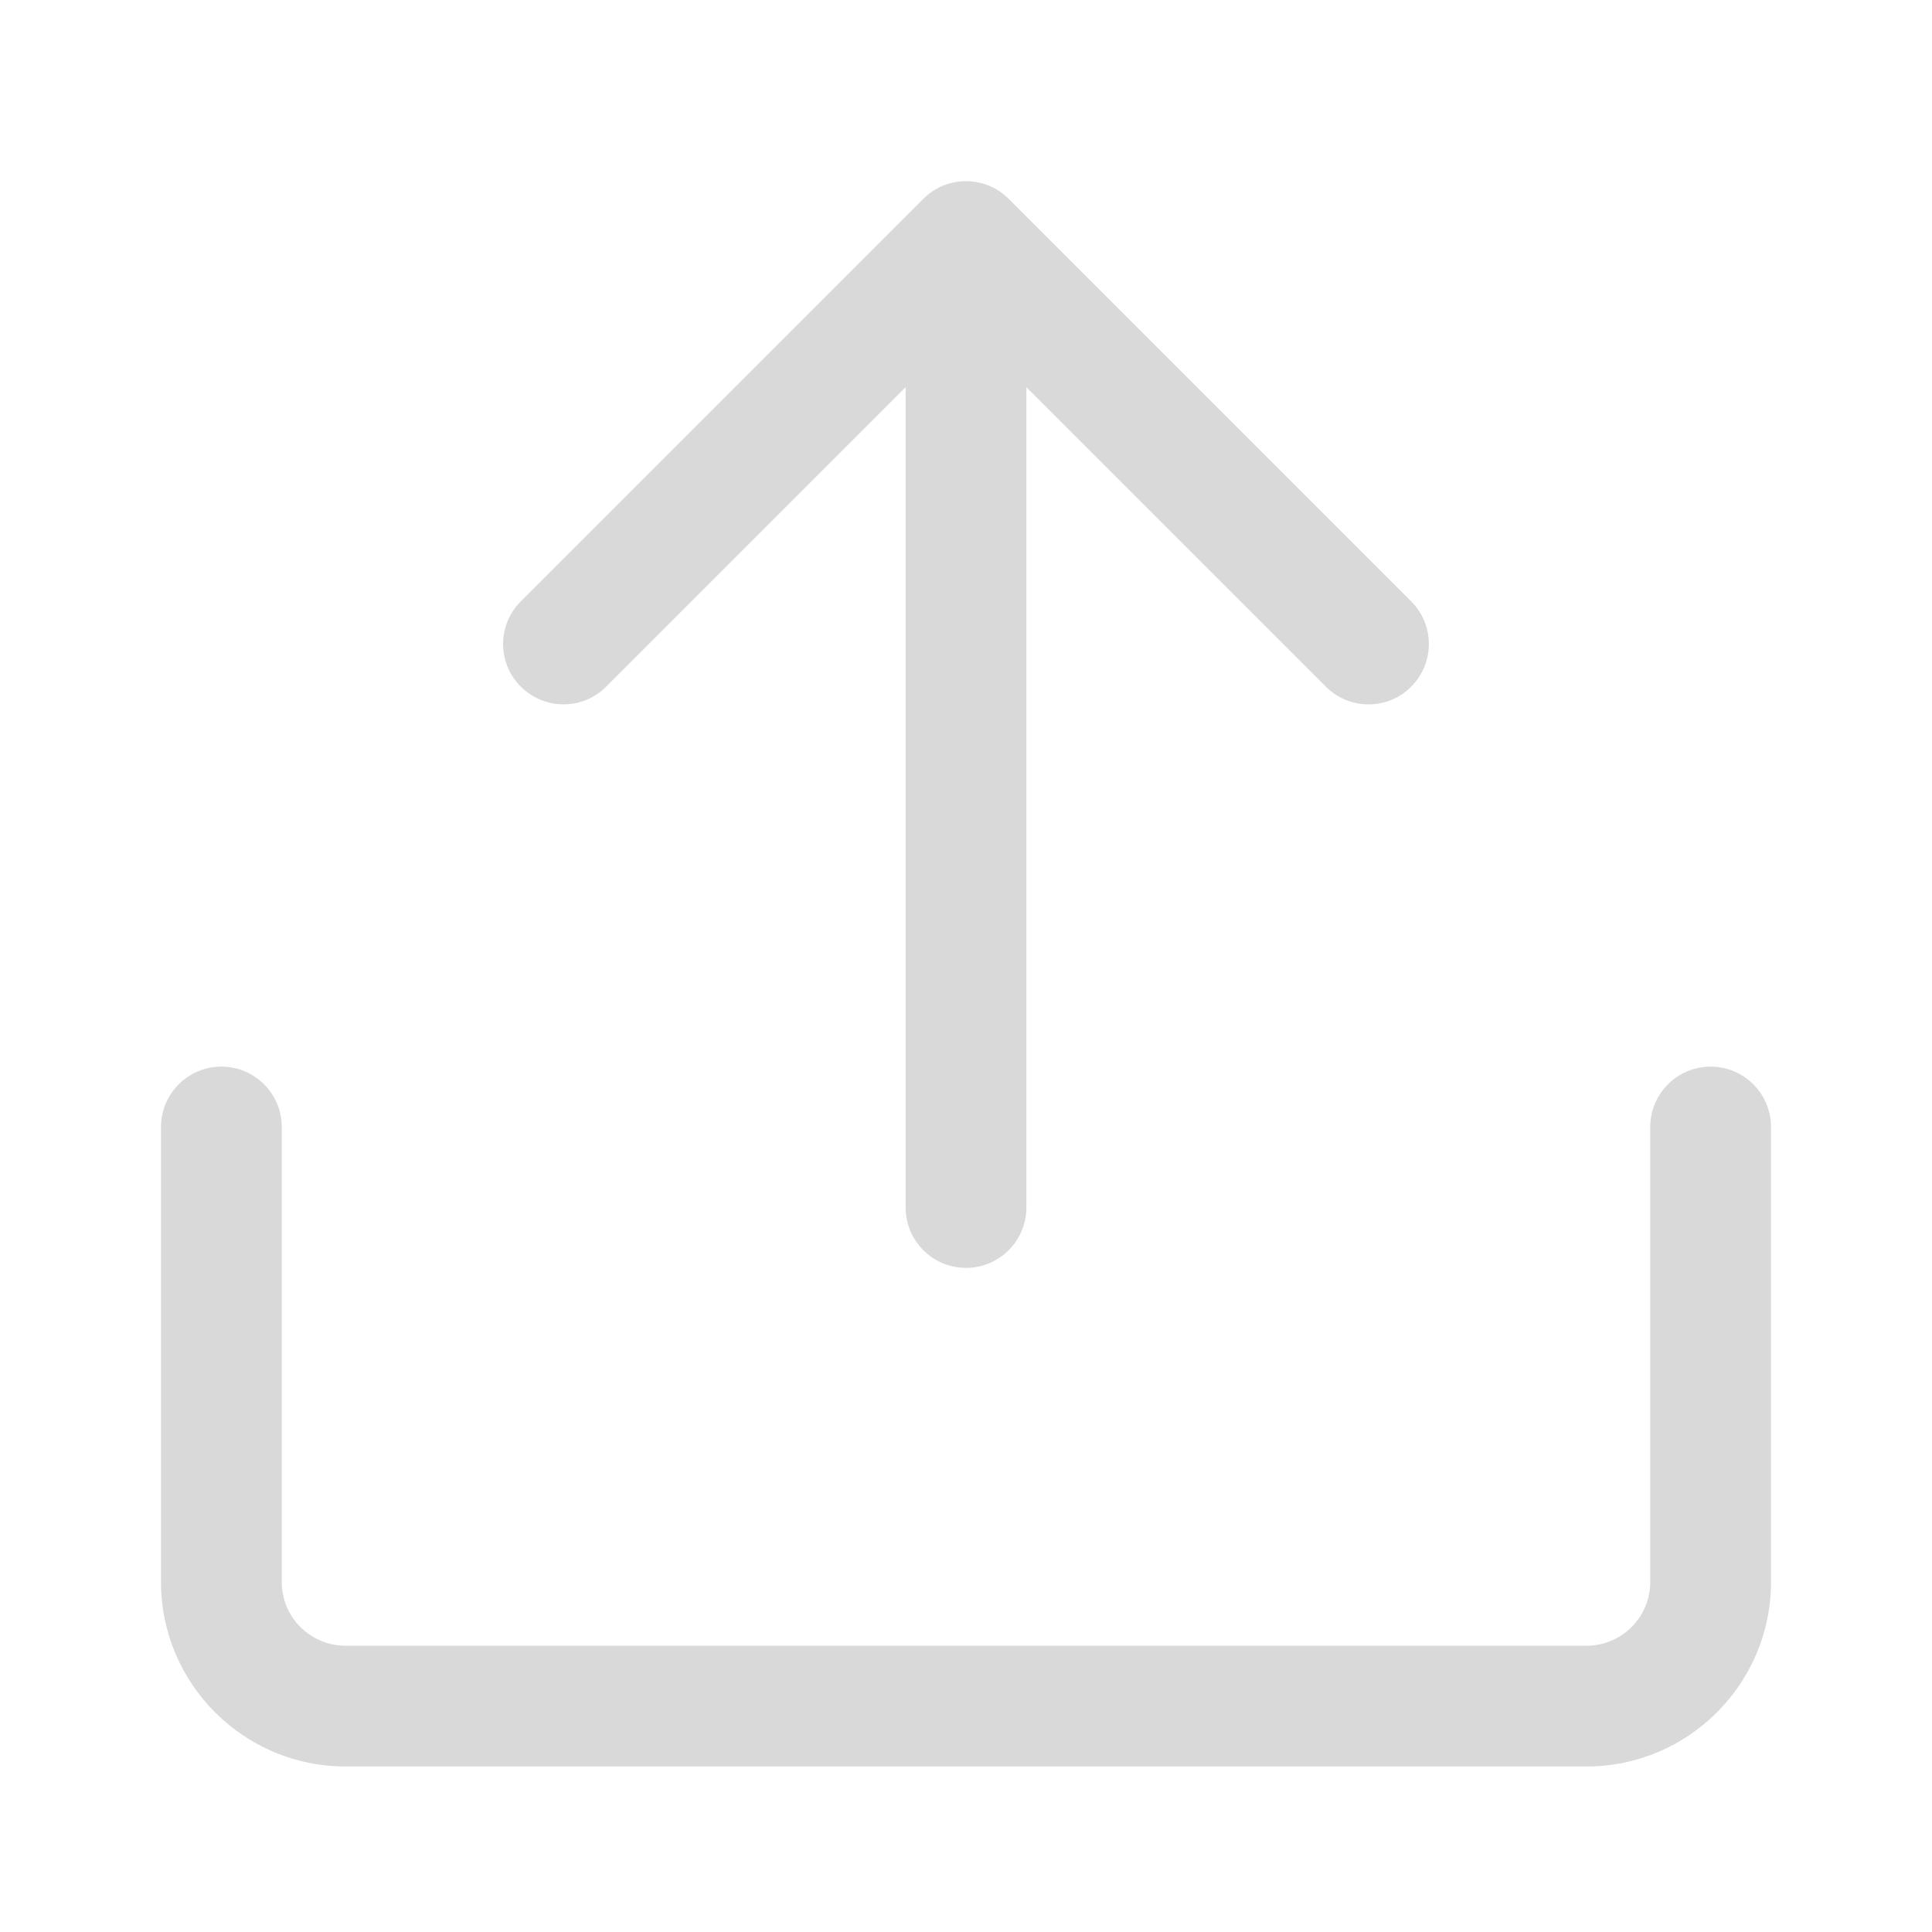
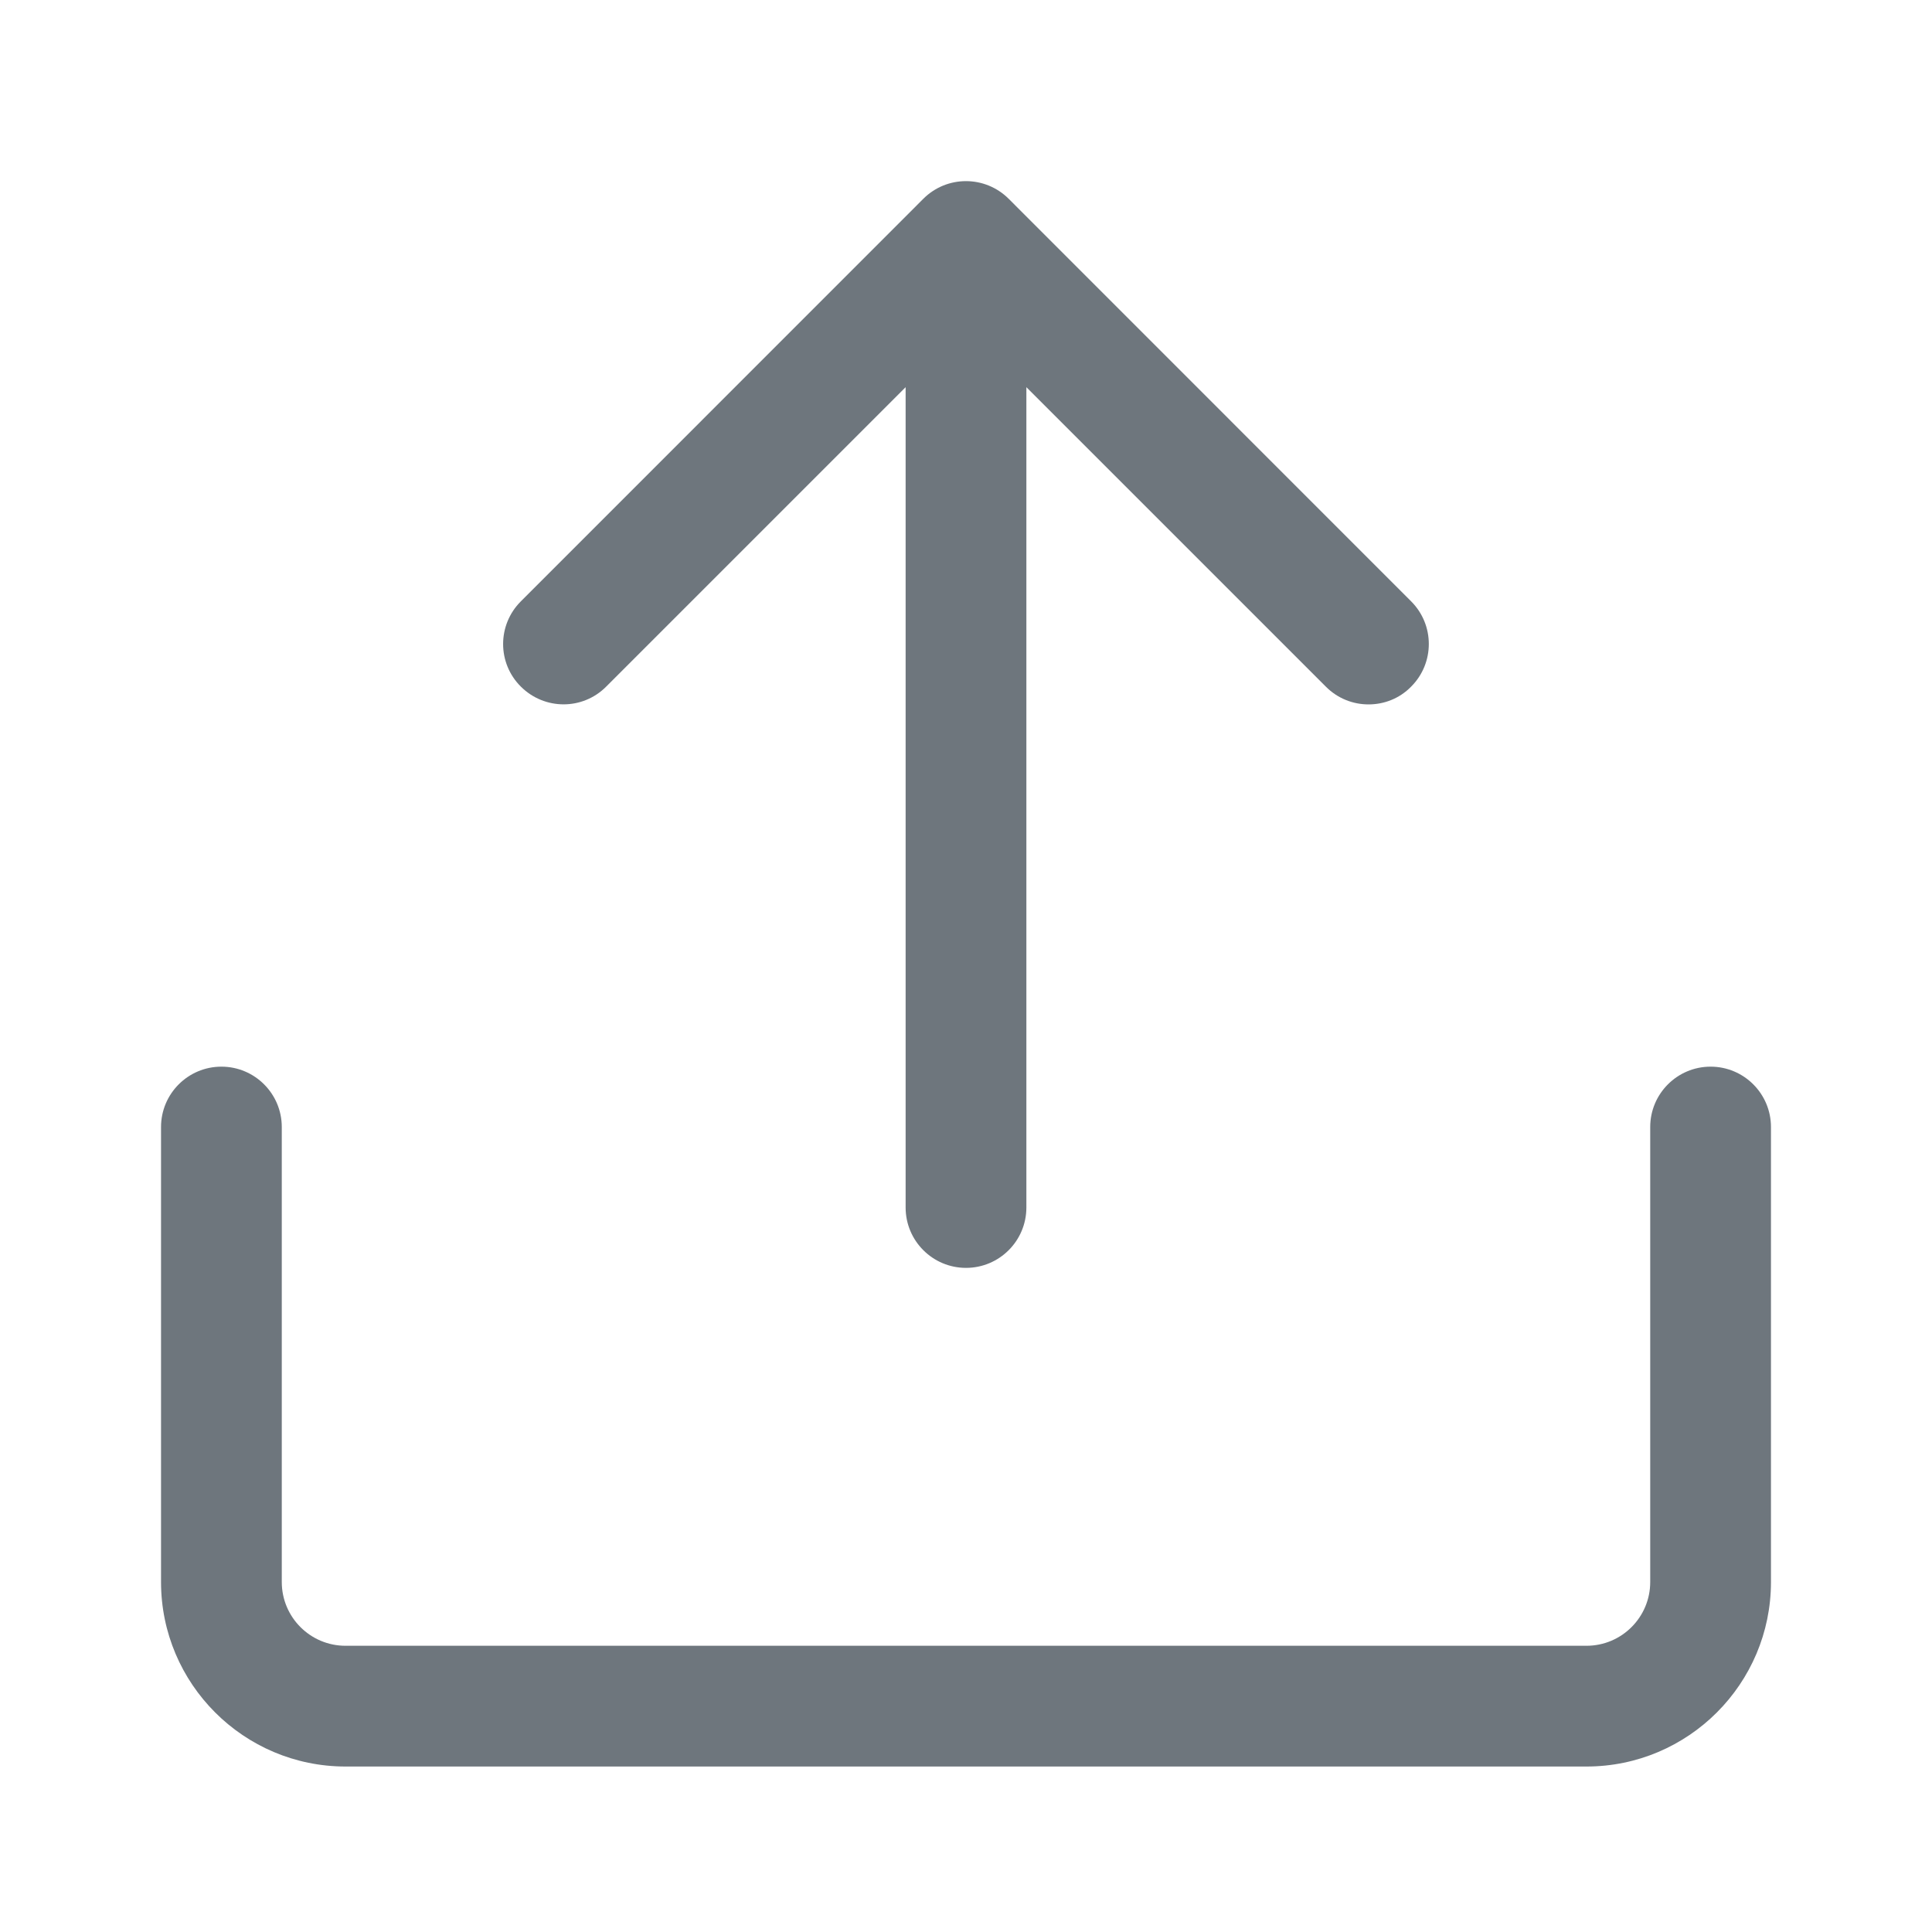
- <svg xmlns="http://www.w3.org/2000/svg" width="24" height="24" viewBox="0 0 24 24" fill="none">
-   <path d="M17.53 7.47L12.53 2.47C12.237 2.177 11.762 2.177 11.47 2.47L6.47 7.47C6.176 7.763 6.176 8.238 6.47 8.53C6.764 8.822 7.237 8.824 7.53 8.53L11.25 4.81V15C11.25 15.414 11.586 15.75 12 15.75C12.414 15.75 12.75 15.414 12.75 15V4.81L16.47 8.53C16.616 8.677 16.808 8.75 17 8.75C17.192 8.75 17.384 8.678 17.53 8.53C17.823 8.237 17.823 7.763 17.53 7.47Z" fill="#D9D9D9" />
-   <path d="M19.708 21.944H4.292C3.028 21.944 2 20.916 2 19.652V14C2 13.586 2.336 13.25 2.75 13.25C3.164 13.25 3.5 13.586 3.5 14V19.652C3.5 20.089 3.855 20.444 4.292 20.444H19.708C20.145 20.444 20.5 20.089 20.5 19.652V14C20.5 13.586 20.836 13.25 21.25 13.25C21.664 13.25 22 13.586 22 14V19.652C22 20.916 20.972 21.944 19.708 21.944Z" fill="#D9D9D9" />
+ <svg xmlns="http://www.w3.org/2000/svg" width="20" height="20" viewBox="0 0 20 20" fill="none">
+   <path d="M14.608 6.225L10.442 2.058C10.197 1.814 9.802 1.814 9.558 2.058L5.392 6.225C5.147 6.469 5.147 6.865 5.392 7.108C5.637 7.352 6.031 7.353 6.275 7.108L9.375 4.008V12.5C9.375 12.845 9.655 13.125 10 13.125C10.345 13.125 10.625 12.845 10.625 12.5V4.008L13.725 7.108C13.847 7.231 14.007 7.292 14.167 7.292C14.327 7.292 14.487 7.232 14.608 7.108C14.852 6.864 14.852 6.469 14.608 6.225Z" fill="#6E767D" />
+   <path d="M16.423 18.287H3.577C2.523 18.287 1.667 17.43 1.667 16.377V11.667C1.667 11.322 1.947 11.042 2.292 11.042C2.637 11.042 2.917 11.322 2.917 11.667V16.377C2.917 16.741 3.212 17.037 3.577 17.037H16.423C16.788 17.037 17.083 16.741 17.083 16.377V11.667C17.083 11.322 17.363 11.042 17.708 11.042C18.053 11.042 18.333 11.322 18.333 11.667V16.377C18.333 17.43 17.477 18.287 16.423 18.287Z" fill="#6E767D" />
</svg>
